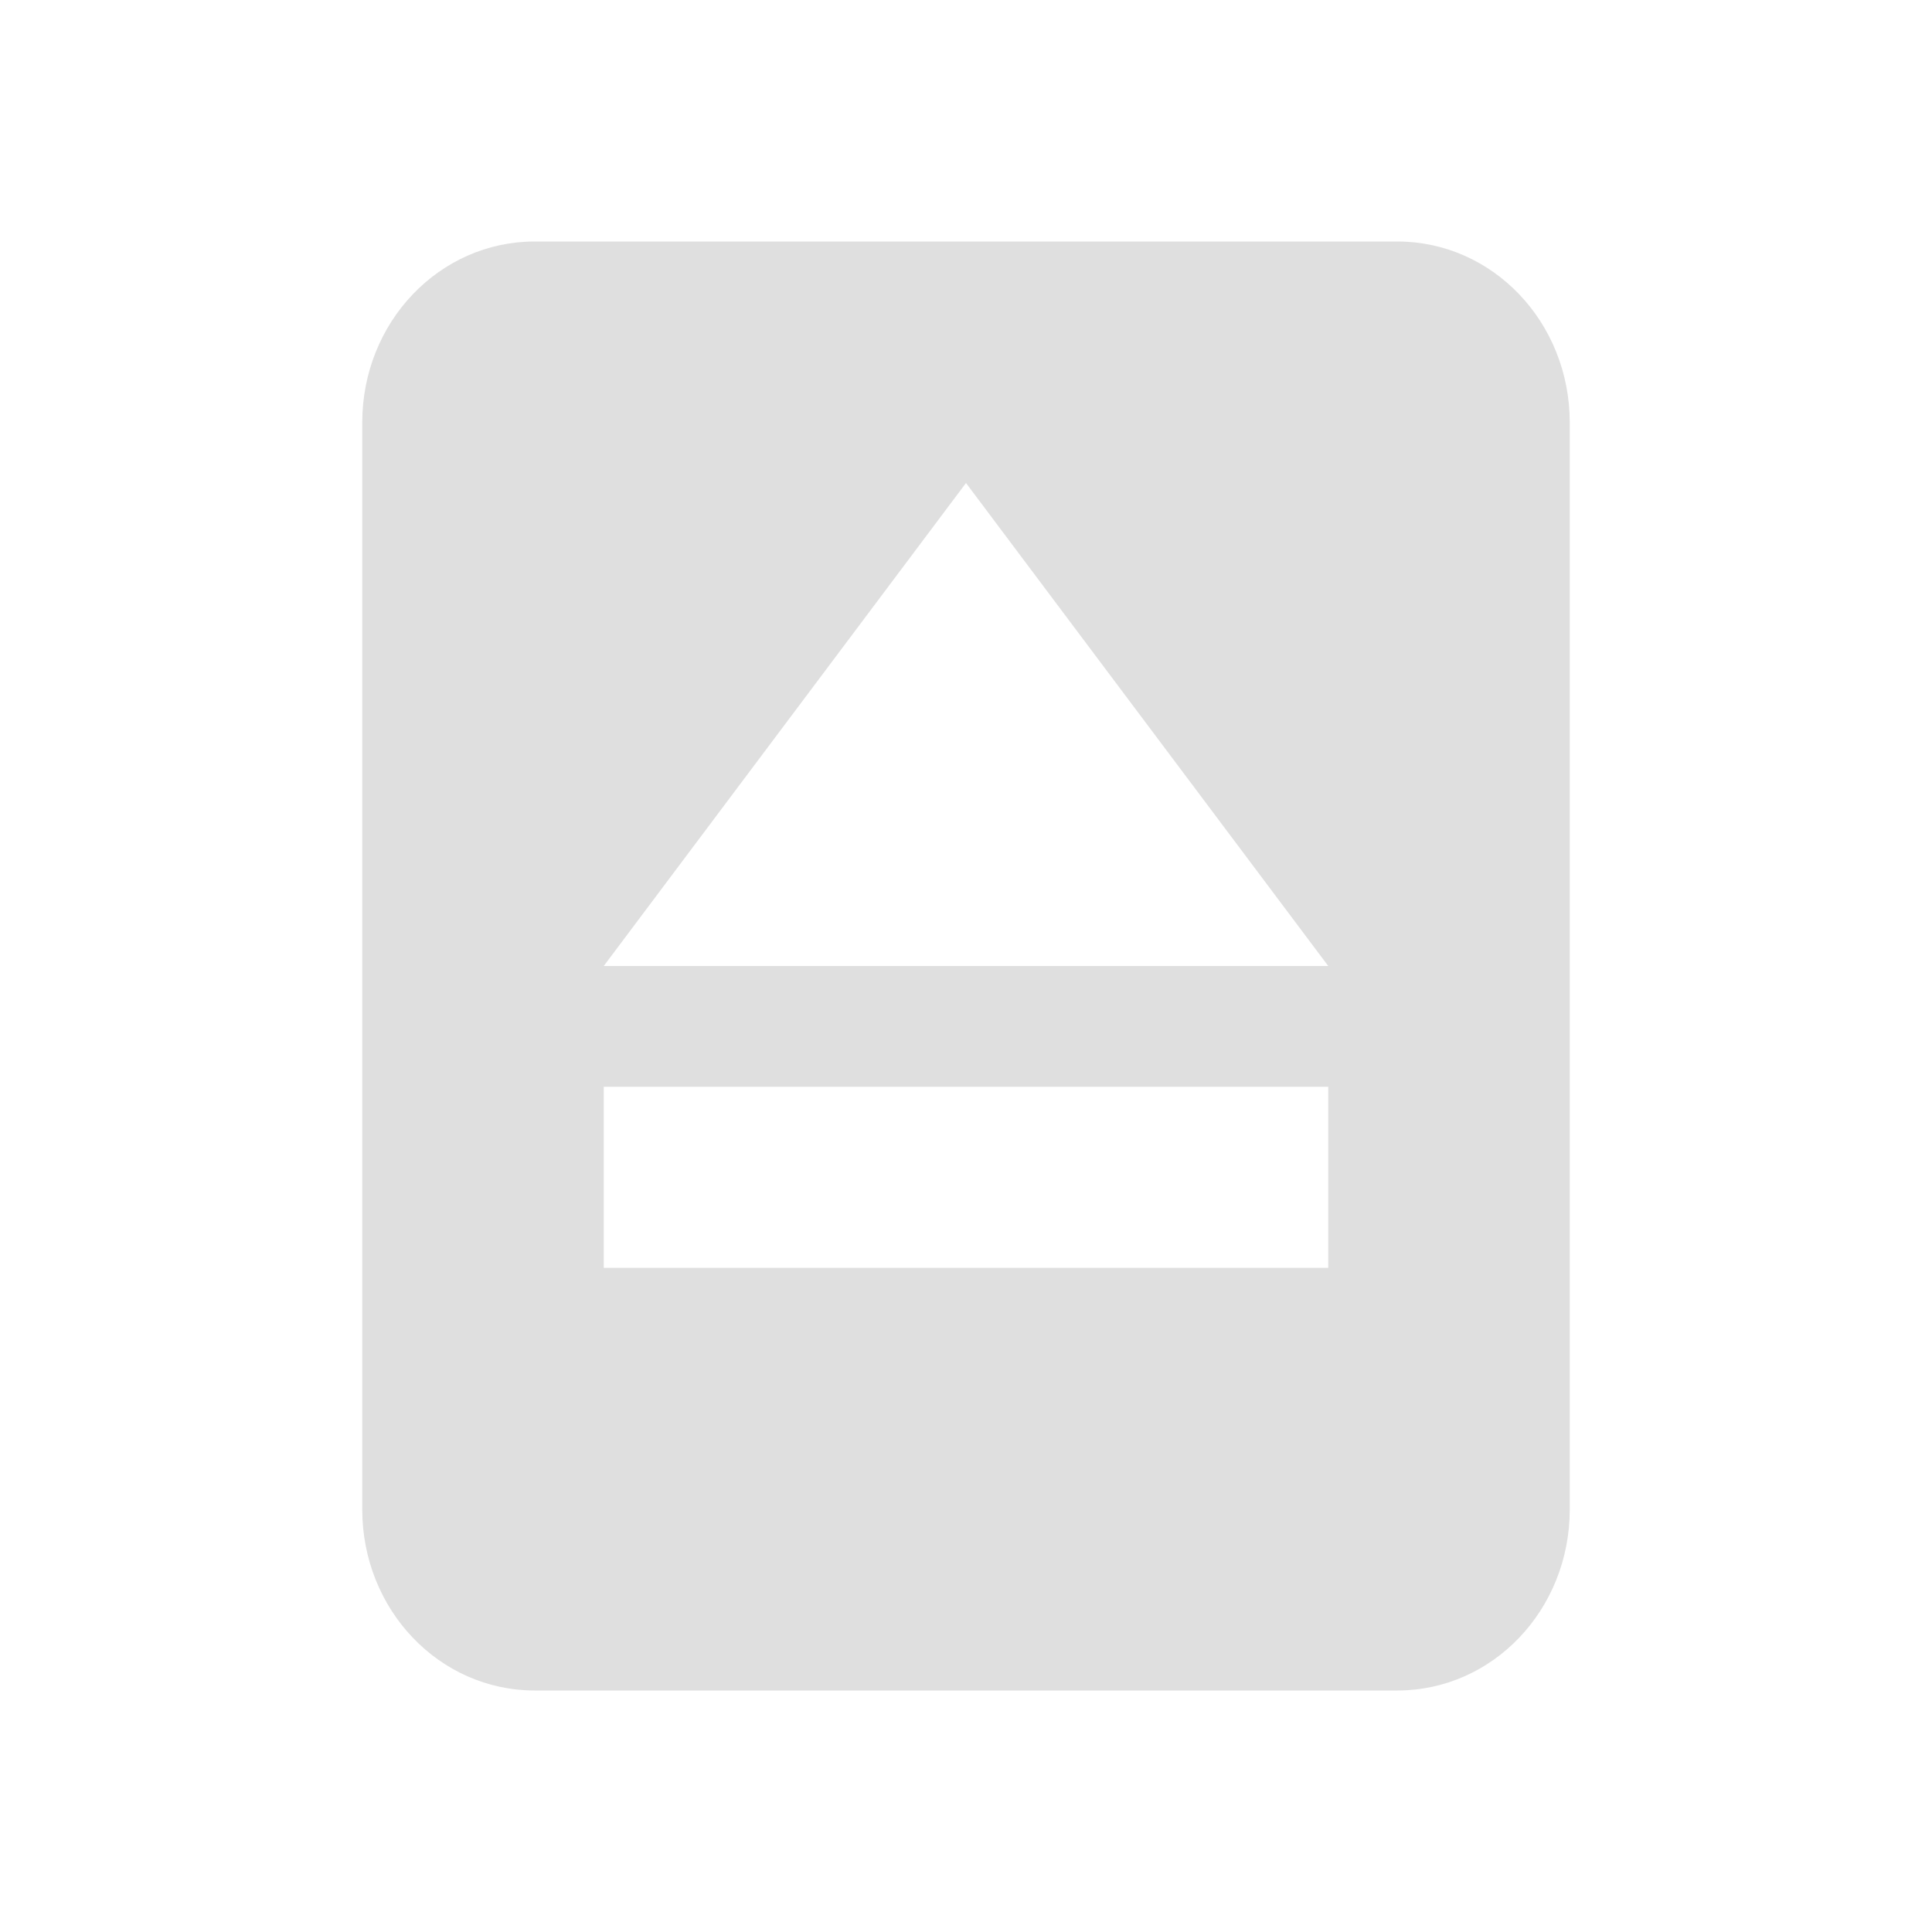
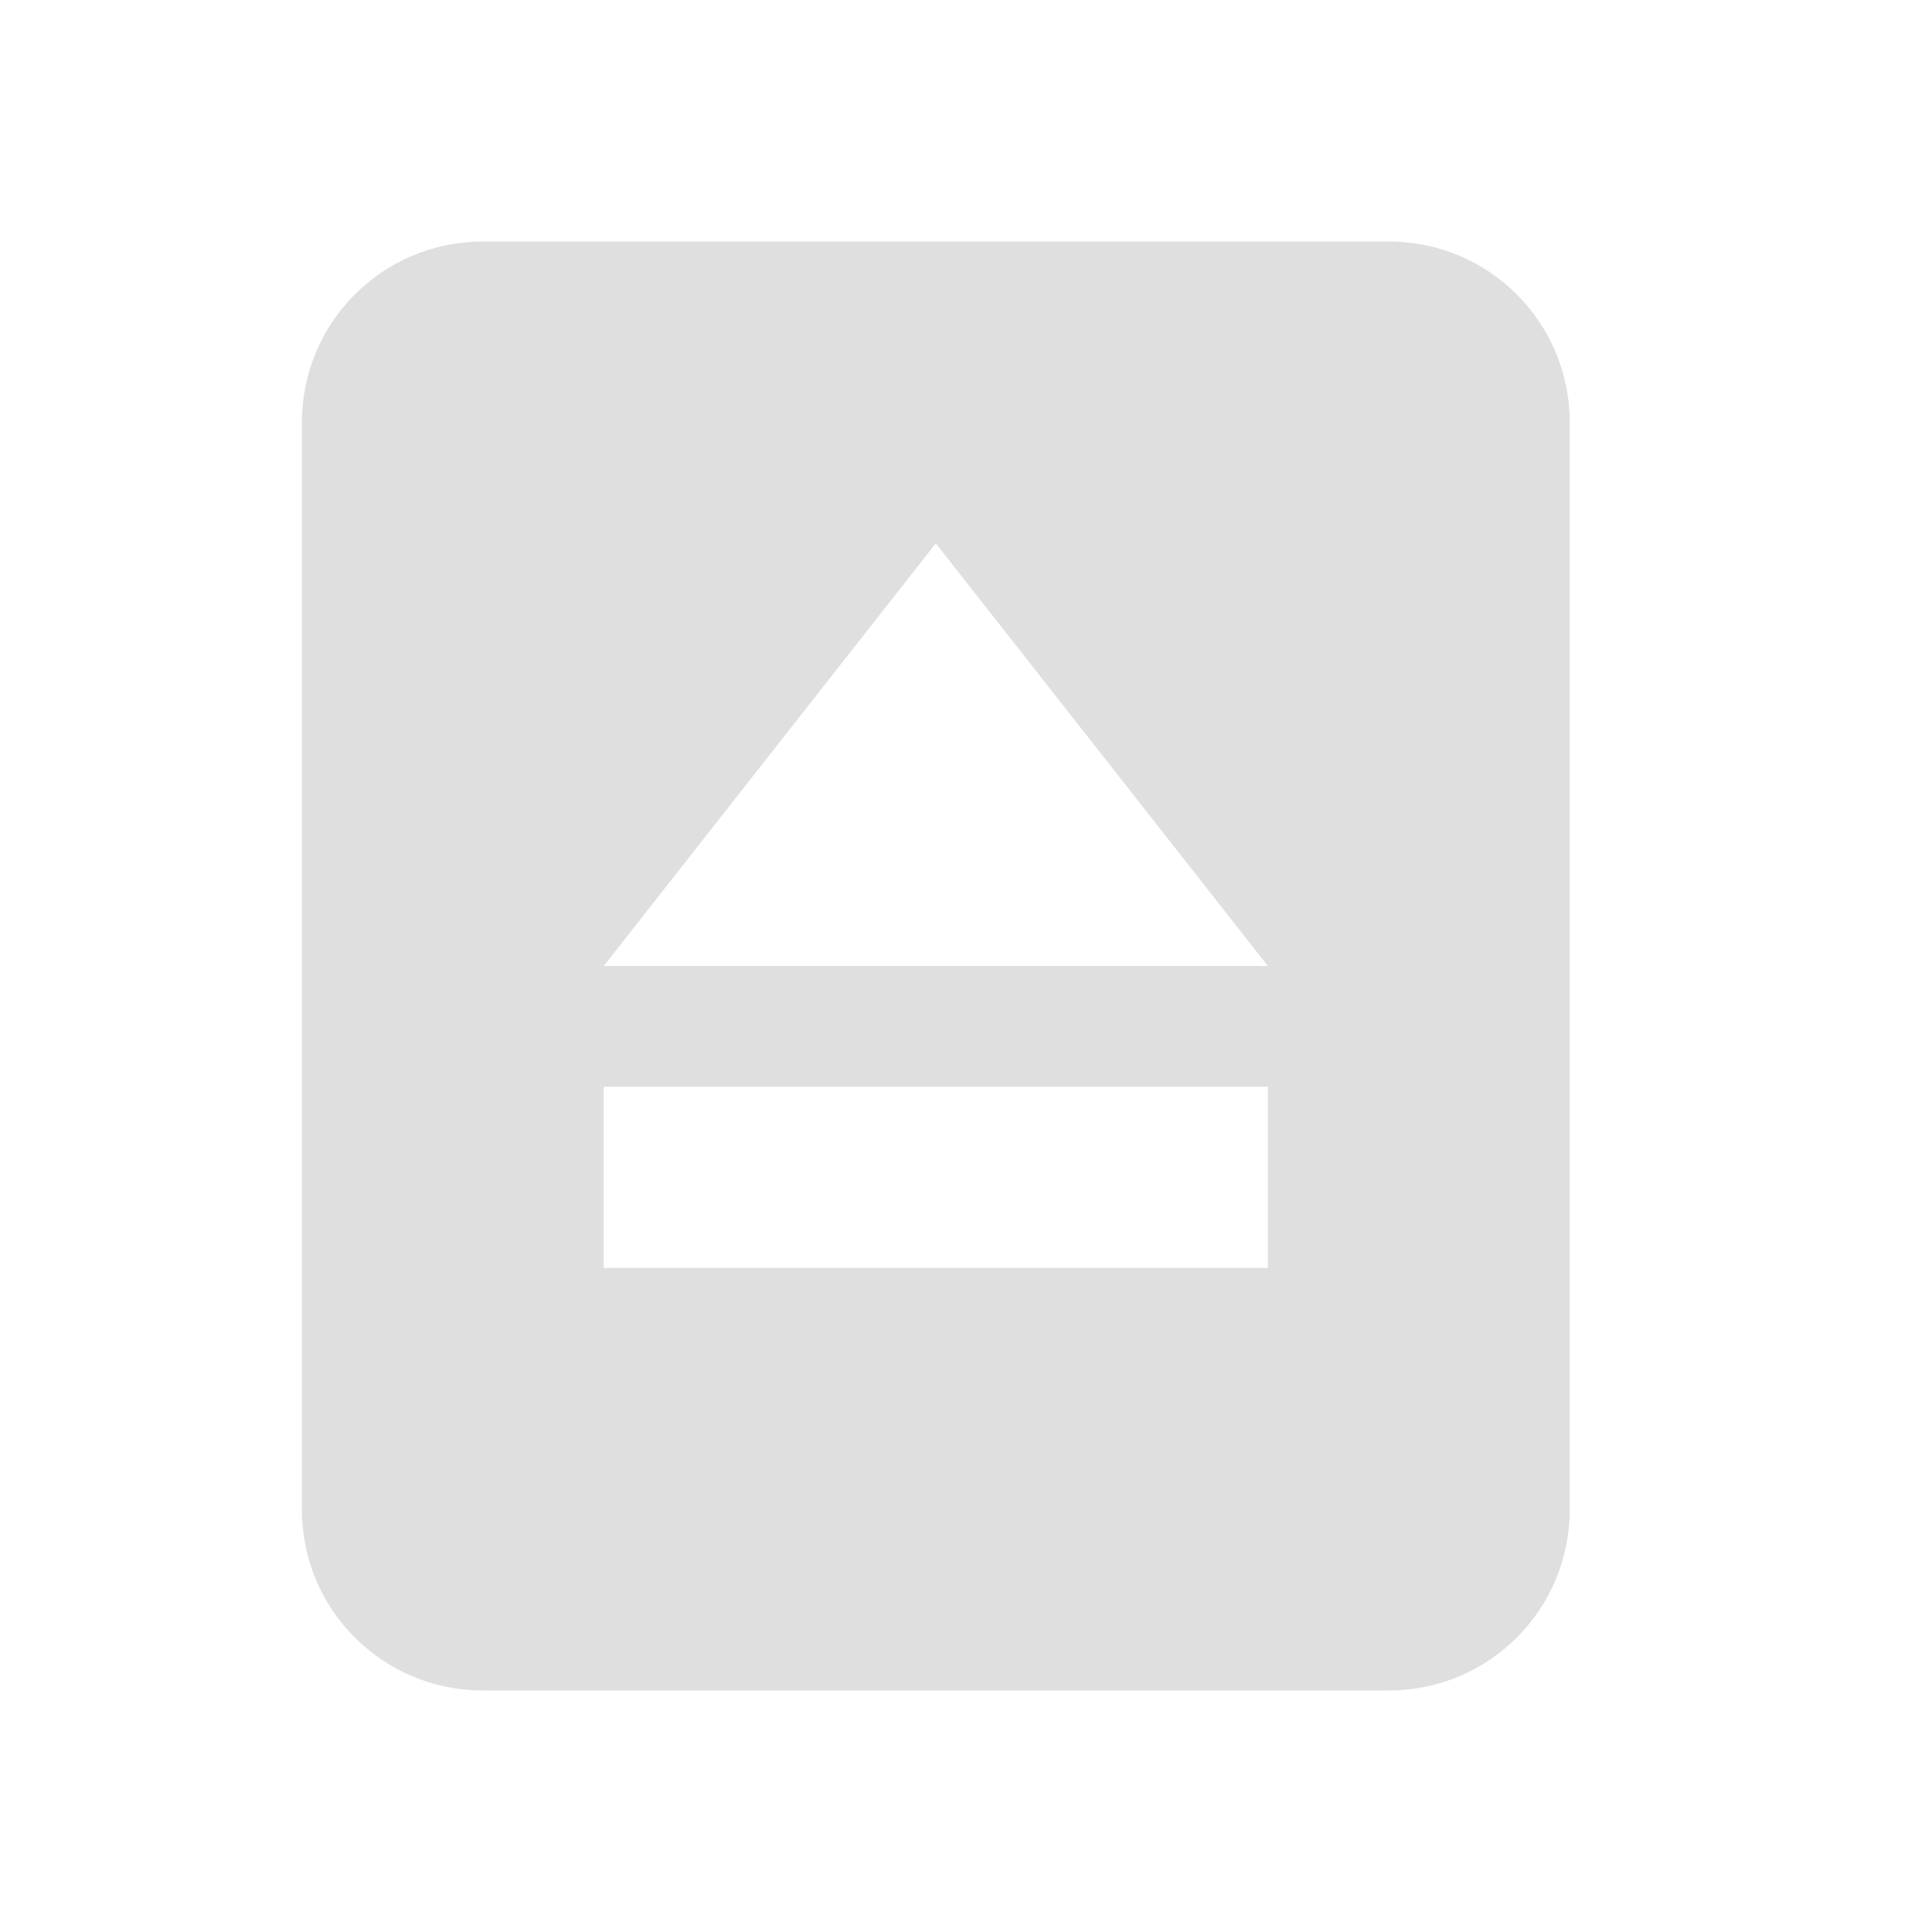
<svg xmlns="http://www.w3.org/2000/svg" xmlns:ns1="http://www.openswatchbook.org/uri/2009/osb" id="22-22-svg" width="32" height="32" version="1.1" viewBox="0 0 32 32">
  <defs id="22-22-defs4">
    <linearGradient id="22-22-linearGradient5606" ns1:paint="solid">
      <stop id="22-22-stop5608" offset="0" style="stop-color:#000000" />
    </linearGradient>
  </defs>
  <rect style="fill:#dfdfdf;fill-opacity:0" id="22-22-rect6" width="22" height="22" x="0" y="31" />
  <g id="22-22-device-notifier" transform="translate(32,10)">
    <rect style="opacity:0" id="22-22-rect8" width="22" height="22" x="0" y="0" />
    <rect style="opacity:0.001" id="22-22-rect10" width="22" height="22" x="0" y="0" />
    <path style="fill:#dfdfdf" id="22-22-path12" d="M 6,3 C 4.892,3 4,3.892 4,5 v 12 c 0,1.108 0.892,2 2,2 h 10 c 1.108,0 2,-0.892 2,-2 V 5 C 18,3.892 17.108,3 16,3 Z m 5,3 4,5 H 7 Z m -4,6 h 8 v 2 H 7 Z" />
  </g>
  <g id="device-notifier">
-     <rect y="0" x="0" height="32" width="32" id="rect820" style="opacity:0;stroke-width:1.455" />
-     <rect y="0" x="0" height="32" width="32" id="rect822" style="opacity:0.001;stroke-width:1.455" />
-     <path id="path837" d="M 8.857 4 C 7.275 4 6 5.338 6 7 L 6 25 C 6 26.662 7.275 28 8.857 28 L 23.143 28 C 24.725 28 26 26.662 26 25 L 26 7 C 26 5.338 24.725 4 23.143 4 L 8.857 4 z M 16 8 L 22 16 L 10 16 L 16 8 z M 10 18 L 22 18 L 22 21 L 10 21 L 10 18 z " style="fill:#dfdfdf;stroke-width:1.464" />
+     <rect y="0" x="0" height="32" width="32" id="rect823" style="opacity:0;stroke-width:1.455" />
+     <rect y="0" x="0" height="32" width="32" id="rect825" style="opacity:0.001;stroke-width:1.455" />
+     <path id="path838" d="M 8 4 C 6.338 4 5 5.338 5 7 L 5 25 C 5 26.662 6.338 28 8 28 L 23 28 C 24.662 28 26 26.662 26 25 L 26 7 C 26 5.338 24.662 4 23 4 L 8 4 z M 15.5 9 L 21 16 L 10 16 L 15.5 9 z M 10 18 L 21 18 L 21 21 L 10 21 L 10 18 z " style="fill:#dfdfdf;stroke-width:1.5" />
  </g>
</svg>
